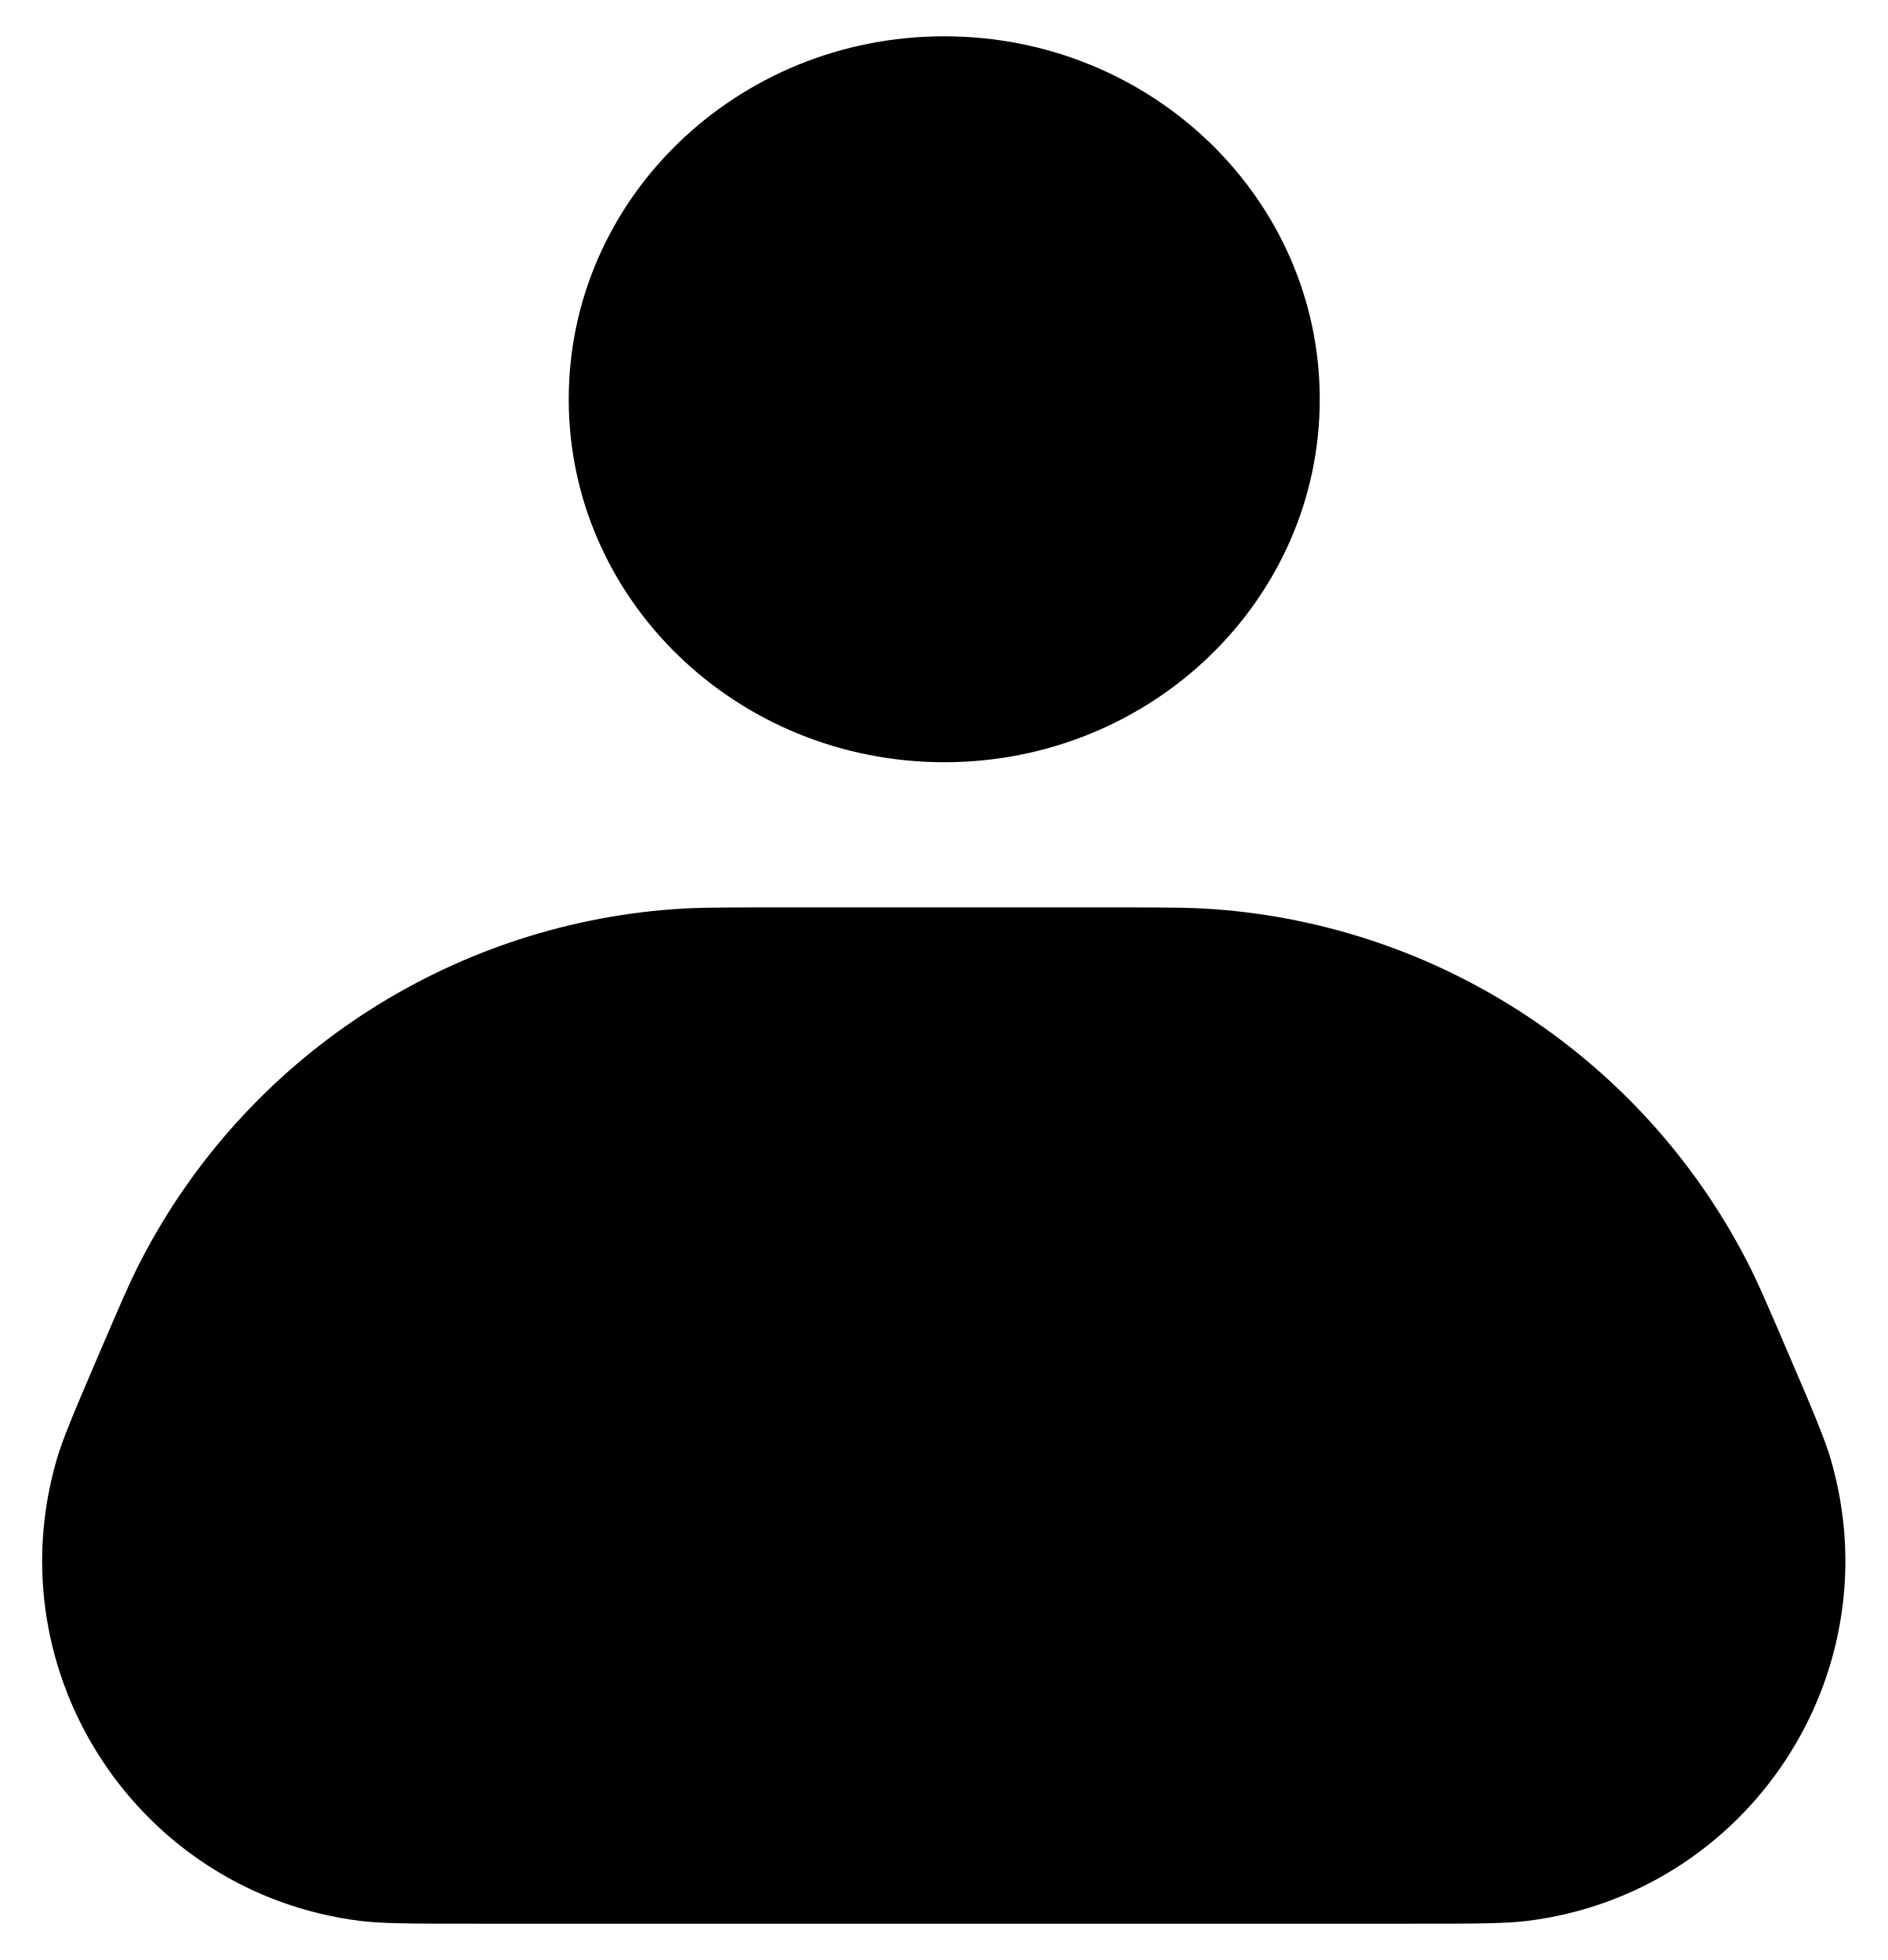
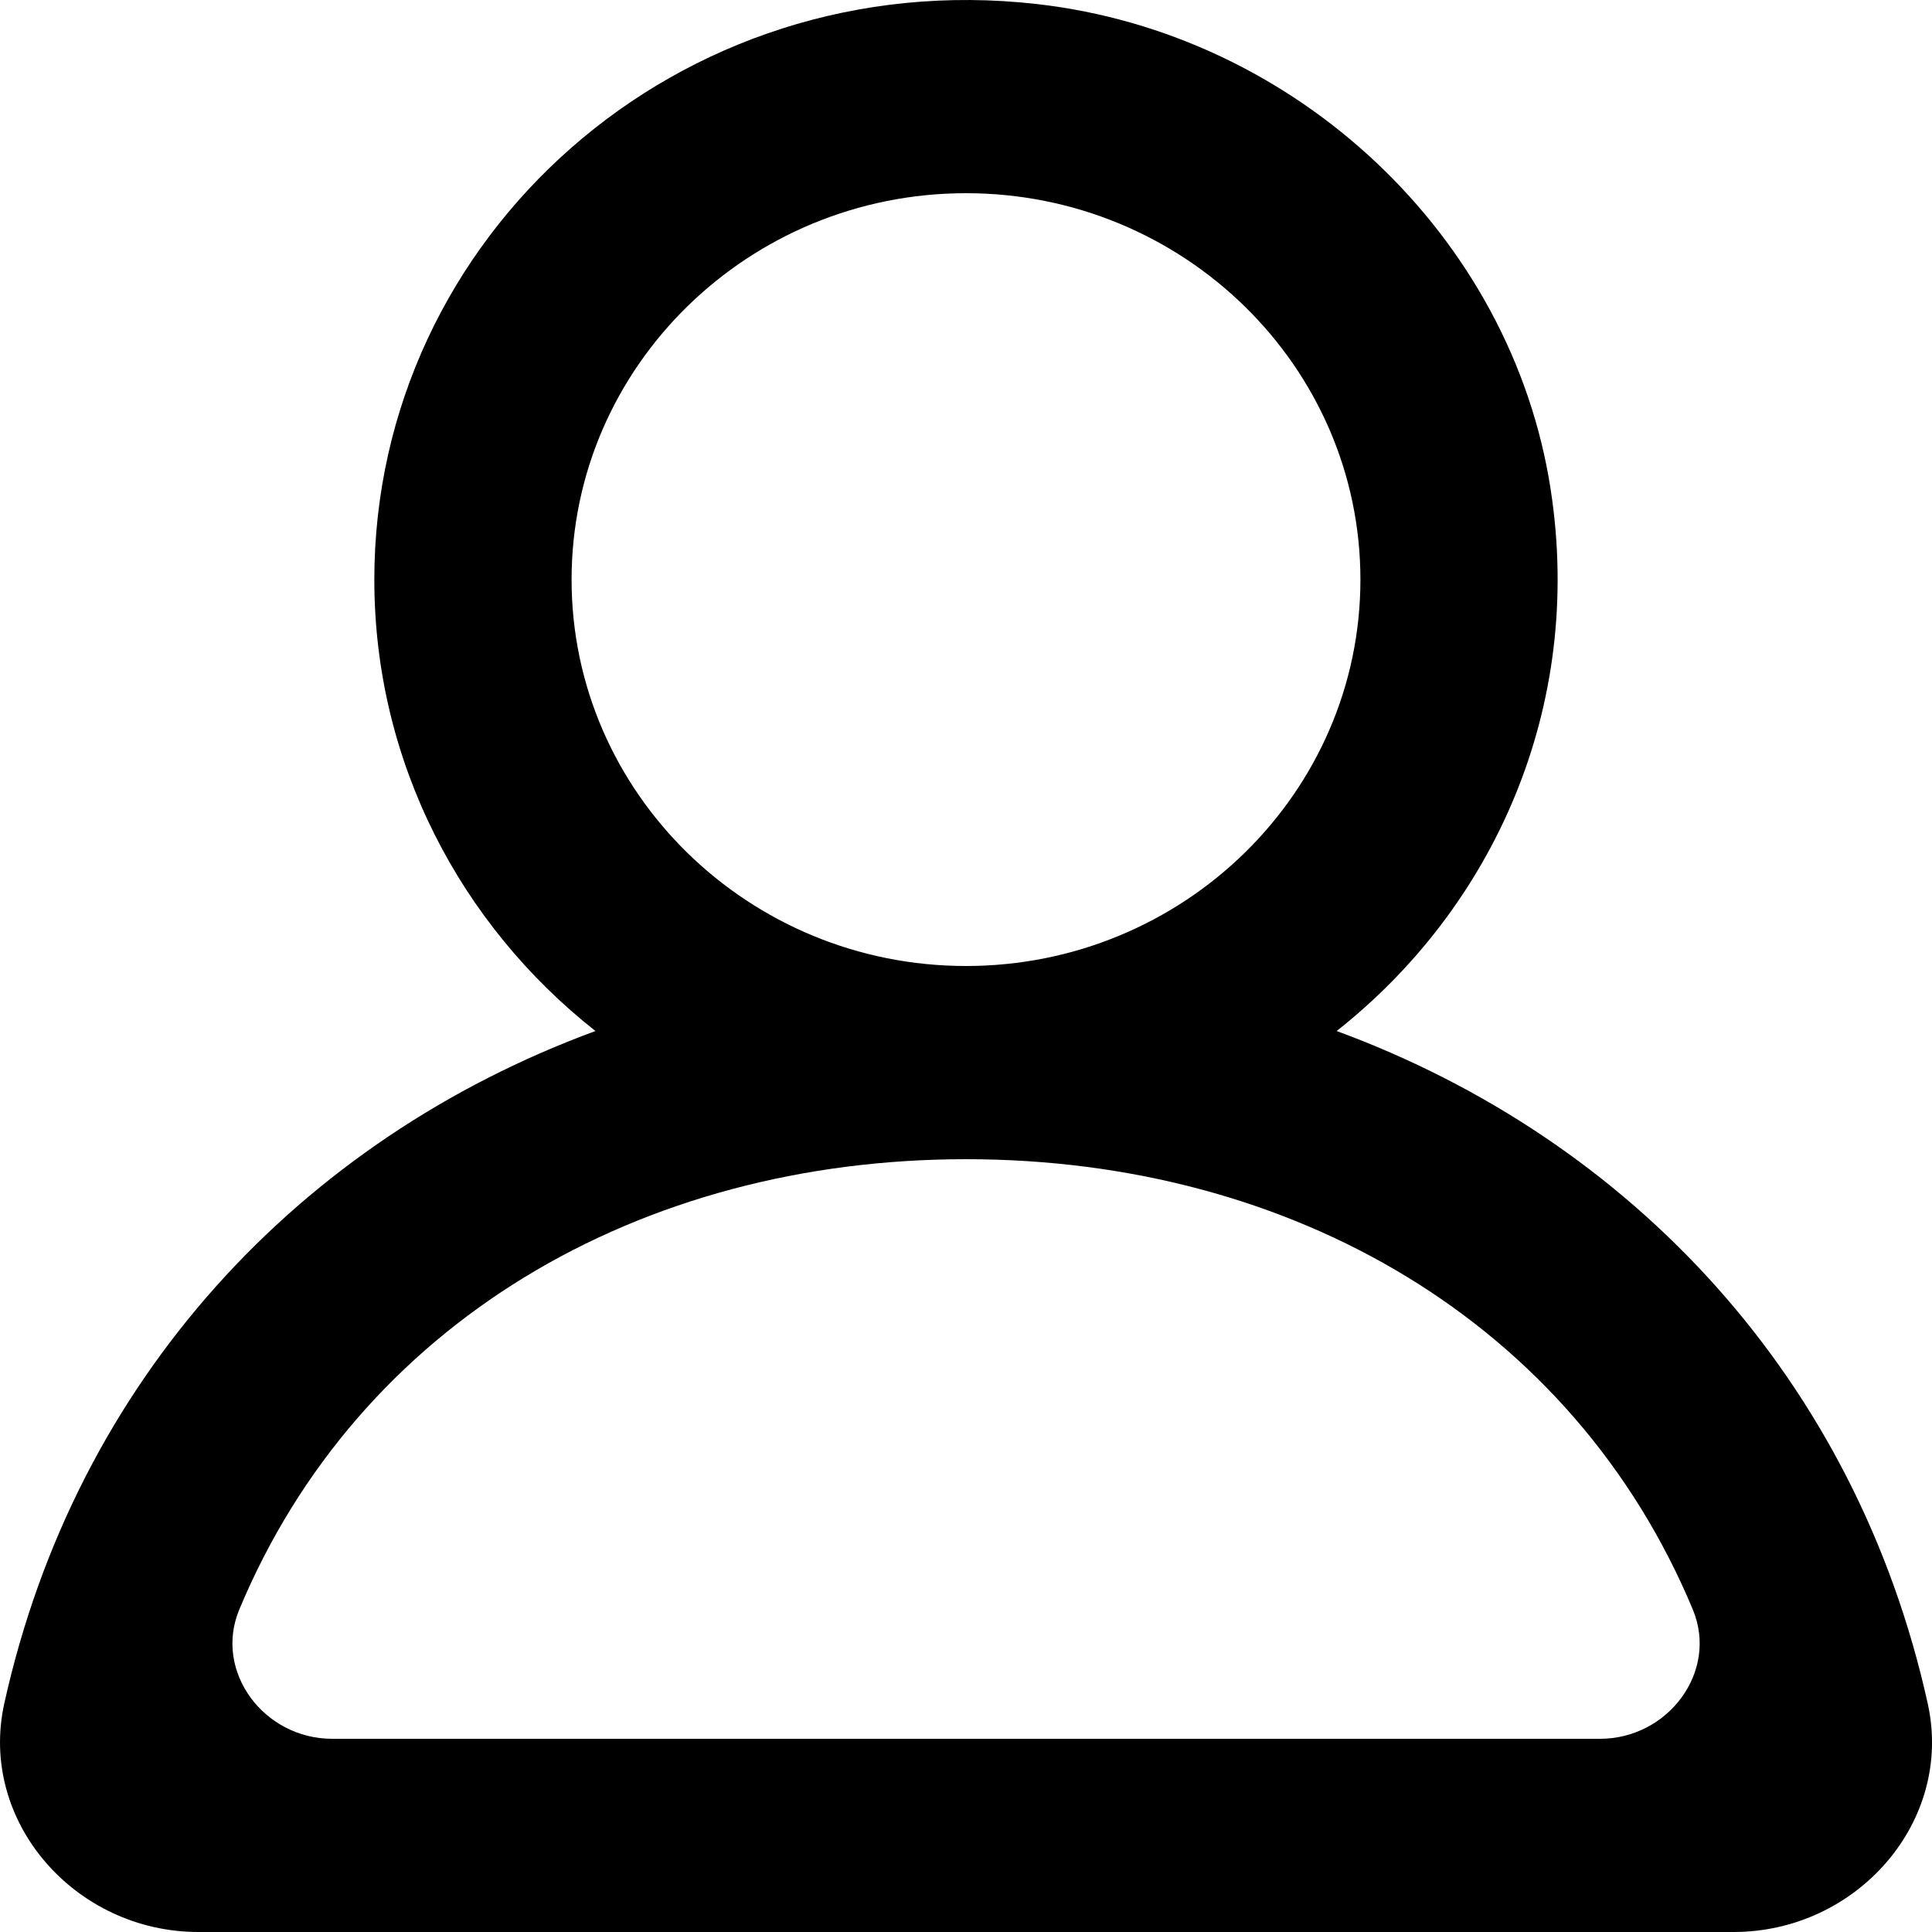
- <svg xmlns="http://www.w3.org/2000/svg" width="26" height="27" viewBox="0 0 26 27" fill="none">
-   <path d="M1.366 18.646C1.651 17.981 1.793 17.649 1.947 17.353C3.385 14.583 6.156 12.755 9.27 12.525C9.602 12.5 9.964 12.5 10.687 12.5H15.313C16.037 12.5 16.398 12.5 16.73 12.525C19.843 12.755 22.615 14.583 24.053 17.353C24.207 17.649 24.349 17.981 24.634 18.646C24.969 19.428 25.137 19.819 25.223 20.12C26.07 23.069 24.086 26.078 21.042 26.461C20.731 26.5 20.306 26.5 19.456 26.5H6.544C5.694 26.5 5.269 26.5 4.958 26.461C1.914 26.078 -0.07 23.069 0.777 20.12C0.863 19.819 1.031 19.428 1.366 18.646Z" fill="black" />
-   <path d="M7.834 5.5C7.834 2.739 10.15 0.5 13.007 0.5C15.863 0.5 18.179 2.739 18.179 5.5C18.179 8.261 15.863 10.5 13.007 10.5C10.15 10.5 7.834 8.261 7.834 5.5Z" fill="black" />
+ <svg xmlns="http://www.w3.org/2000/svg" width="800px" height="800px" viewBox="0 0 20 20" version="1.1" fill="#000000">
+   <g id="SVGRepo_bgCarrier" stroke-width="0" />
+   <g id="SVGRepo_tracerCarrier" stroke-linecap="round" stroke-linejoin="round" />
+   <g id="SVGRepo_iconCarrier">
+     <defs> </defs>
+     <g id="Page-1" stroke="none" stroke-width="1" fill="none" fill-rule="evenodd">
+       <g id="Dribbble-Light-Preview" transform="translate(-140, -2159)" fill="#000000">
+         <g id="icons" transform="translate(56, 160)">
+           <path d="M100.563,2017 L87.438,2017 C86.732,2017 86.21,2016.303 86.477,2015.662 C87.713,2012.698 90.617,2011 94,2011 C97.384,2011 100.288,2012.698 101.524,2015.662 C101.791,2016.303 101.269,2017 100.563,2017 M89.917,2005 C89.917,2002.794 91.749,2001 94,2001 C96.252,2001 98.083,2002.794 98.083,2005 C98.083,2007.206 96.252,2009 94,2009 C91.749,2009 89.917,2007.206 89.917,2005 M103.956,2016.636 C103.214,2013.277 100.892,2010.798 97.837,2009.673 C99.456,2008.396 100.4,2006.331 100.053,2004.07 C99.651,2001.447 97.424,1999.348 94.735,1999.042 C91.023,1998.619 87.875,2001.449 87.875,2005 C87.875,2006.89 88.769,2008.574 90.164,2009.673 C87.107,2010.798 84.787,2013.277 84.044,2016.636 C83.775,2017.857 84.779,2019 86.054,2019 L101.946,2019 C103.222,2019 104.226,2017.857 103.956,2016.636" id="profile_round-[#000000]"> </path>
+         </g>
+       </g>
+     </g>
+   </g>
</svg>
